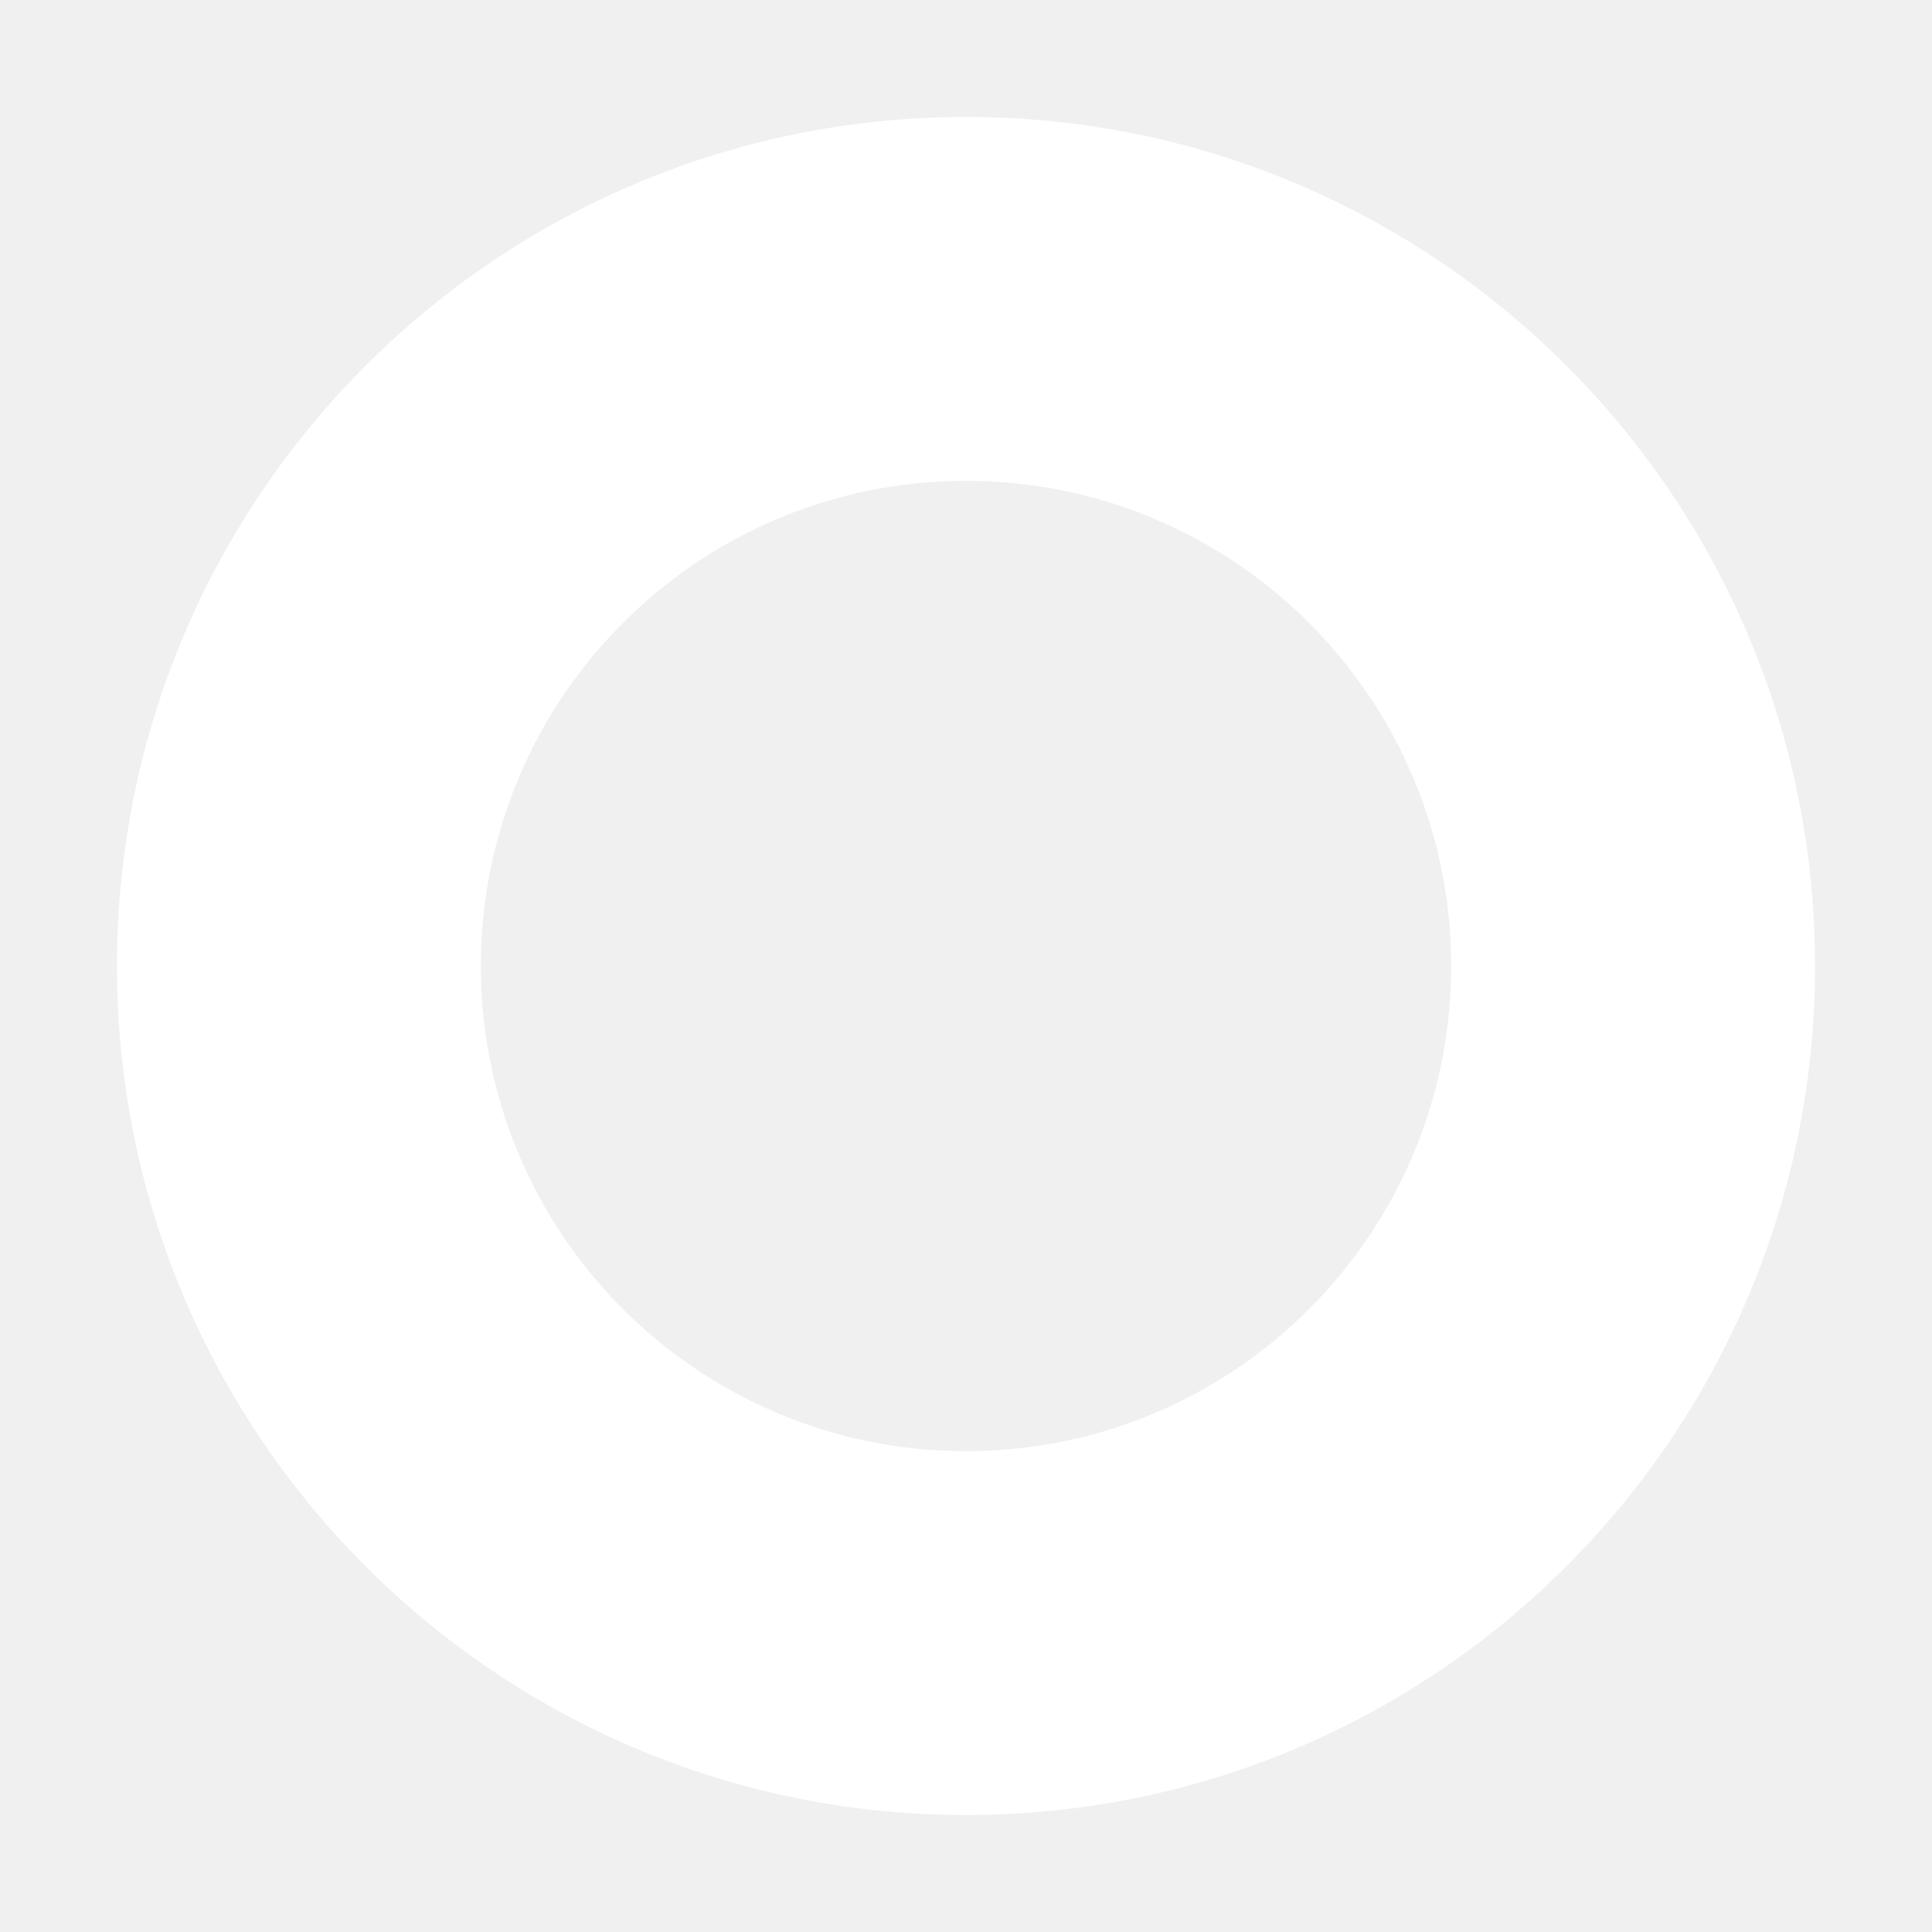
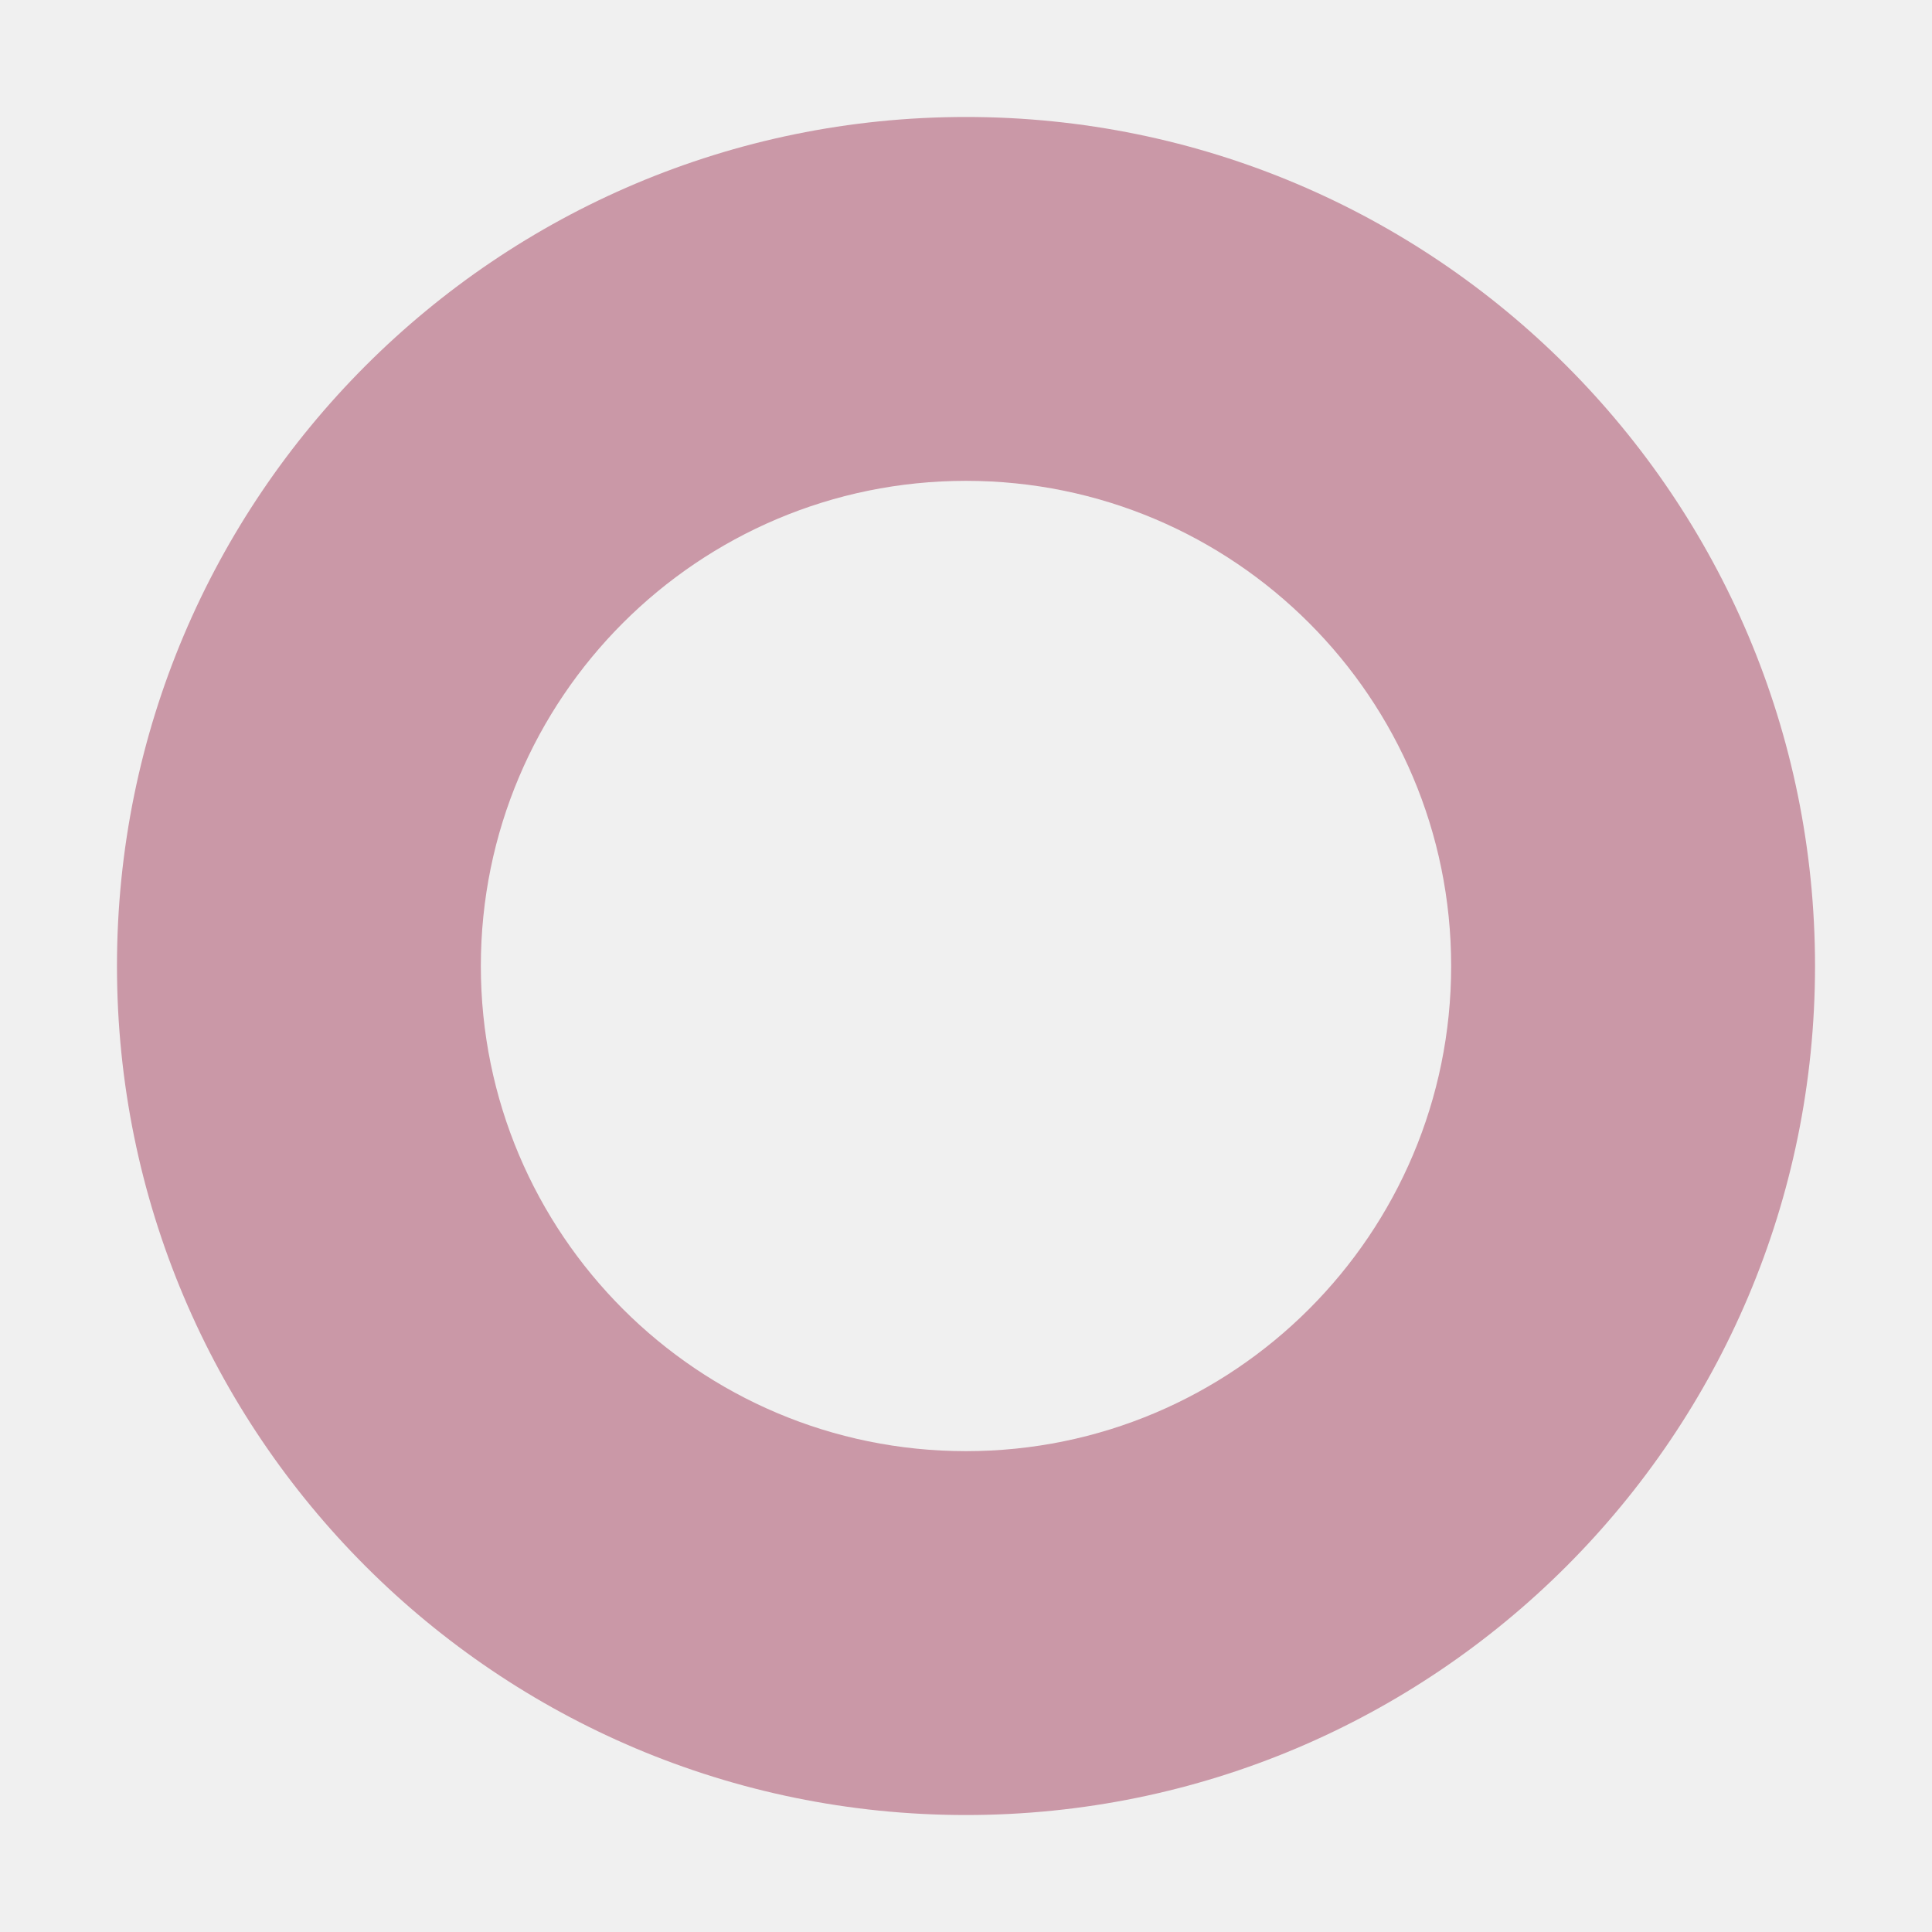
- <svg xmlns="http://www.w3.org/2000/svg" width="512" height="512" viewBox="0 0 512 512" fill="none">
-   <path fill-rule="evenodd" clip-rule="evenodd" d="M481 256C481 380.264 380.264 481 256 481C131.736 481 31 380.264 31 256C31 131.736 131.736 31 256 31C380.264 31 481 131.736 481 256ZM384.571 256C384.571 327.008 327.008 384.571 256 384.571C184.992 384.571 127.429 327.008 127.429 256C127.429 184.992 184.992 127.429 256 127.429C327.008 127.429 384.571 184.992 384.571 256Z" fill="white" />
+ <svg xmlns="http://www.w3.org/2000/svg" width="512" height="512" viewBox="0 0 512 512" fill="#CA98A7">
+   <path fill-rule="evenodd" clip-rule="evenodd" d="M481 256C481 380.264 380.264 481 256 481C131.736 481 31 380.264 31 256C31 131.736 131.736 31 256 31C380.264 31 481 131.736 481 256ZM384.571 256C384.571 327.008 327.008 384.571 256 384.571C184.992 384.571 127.429 327.008 127.429 256C127.429 184.992 184.992 127.429 256 127.429C327.008 127.429 384.571 184.992 384.571 256Z" fill="#CA98A7" />
</svg>
